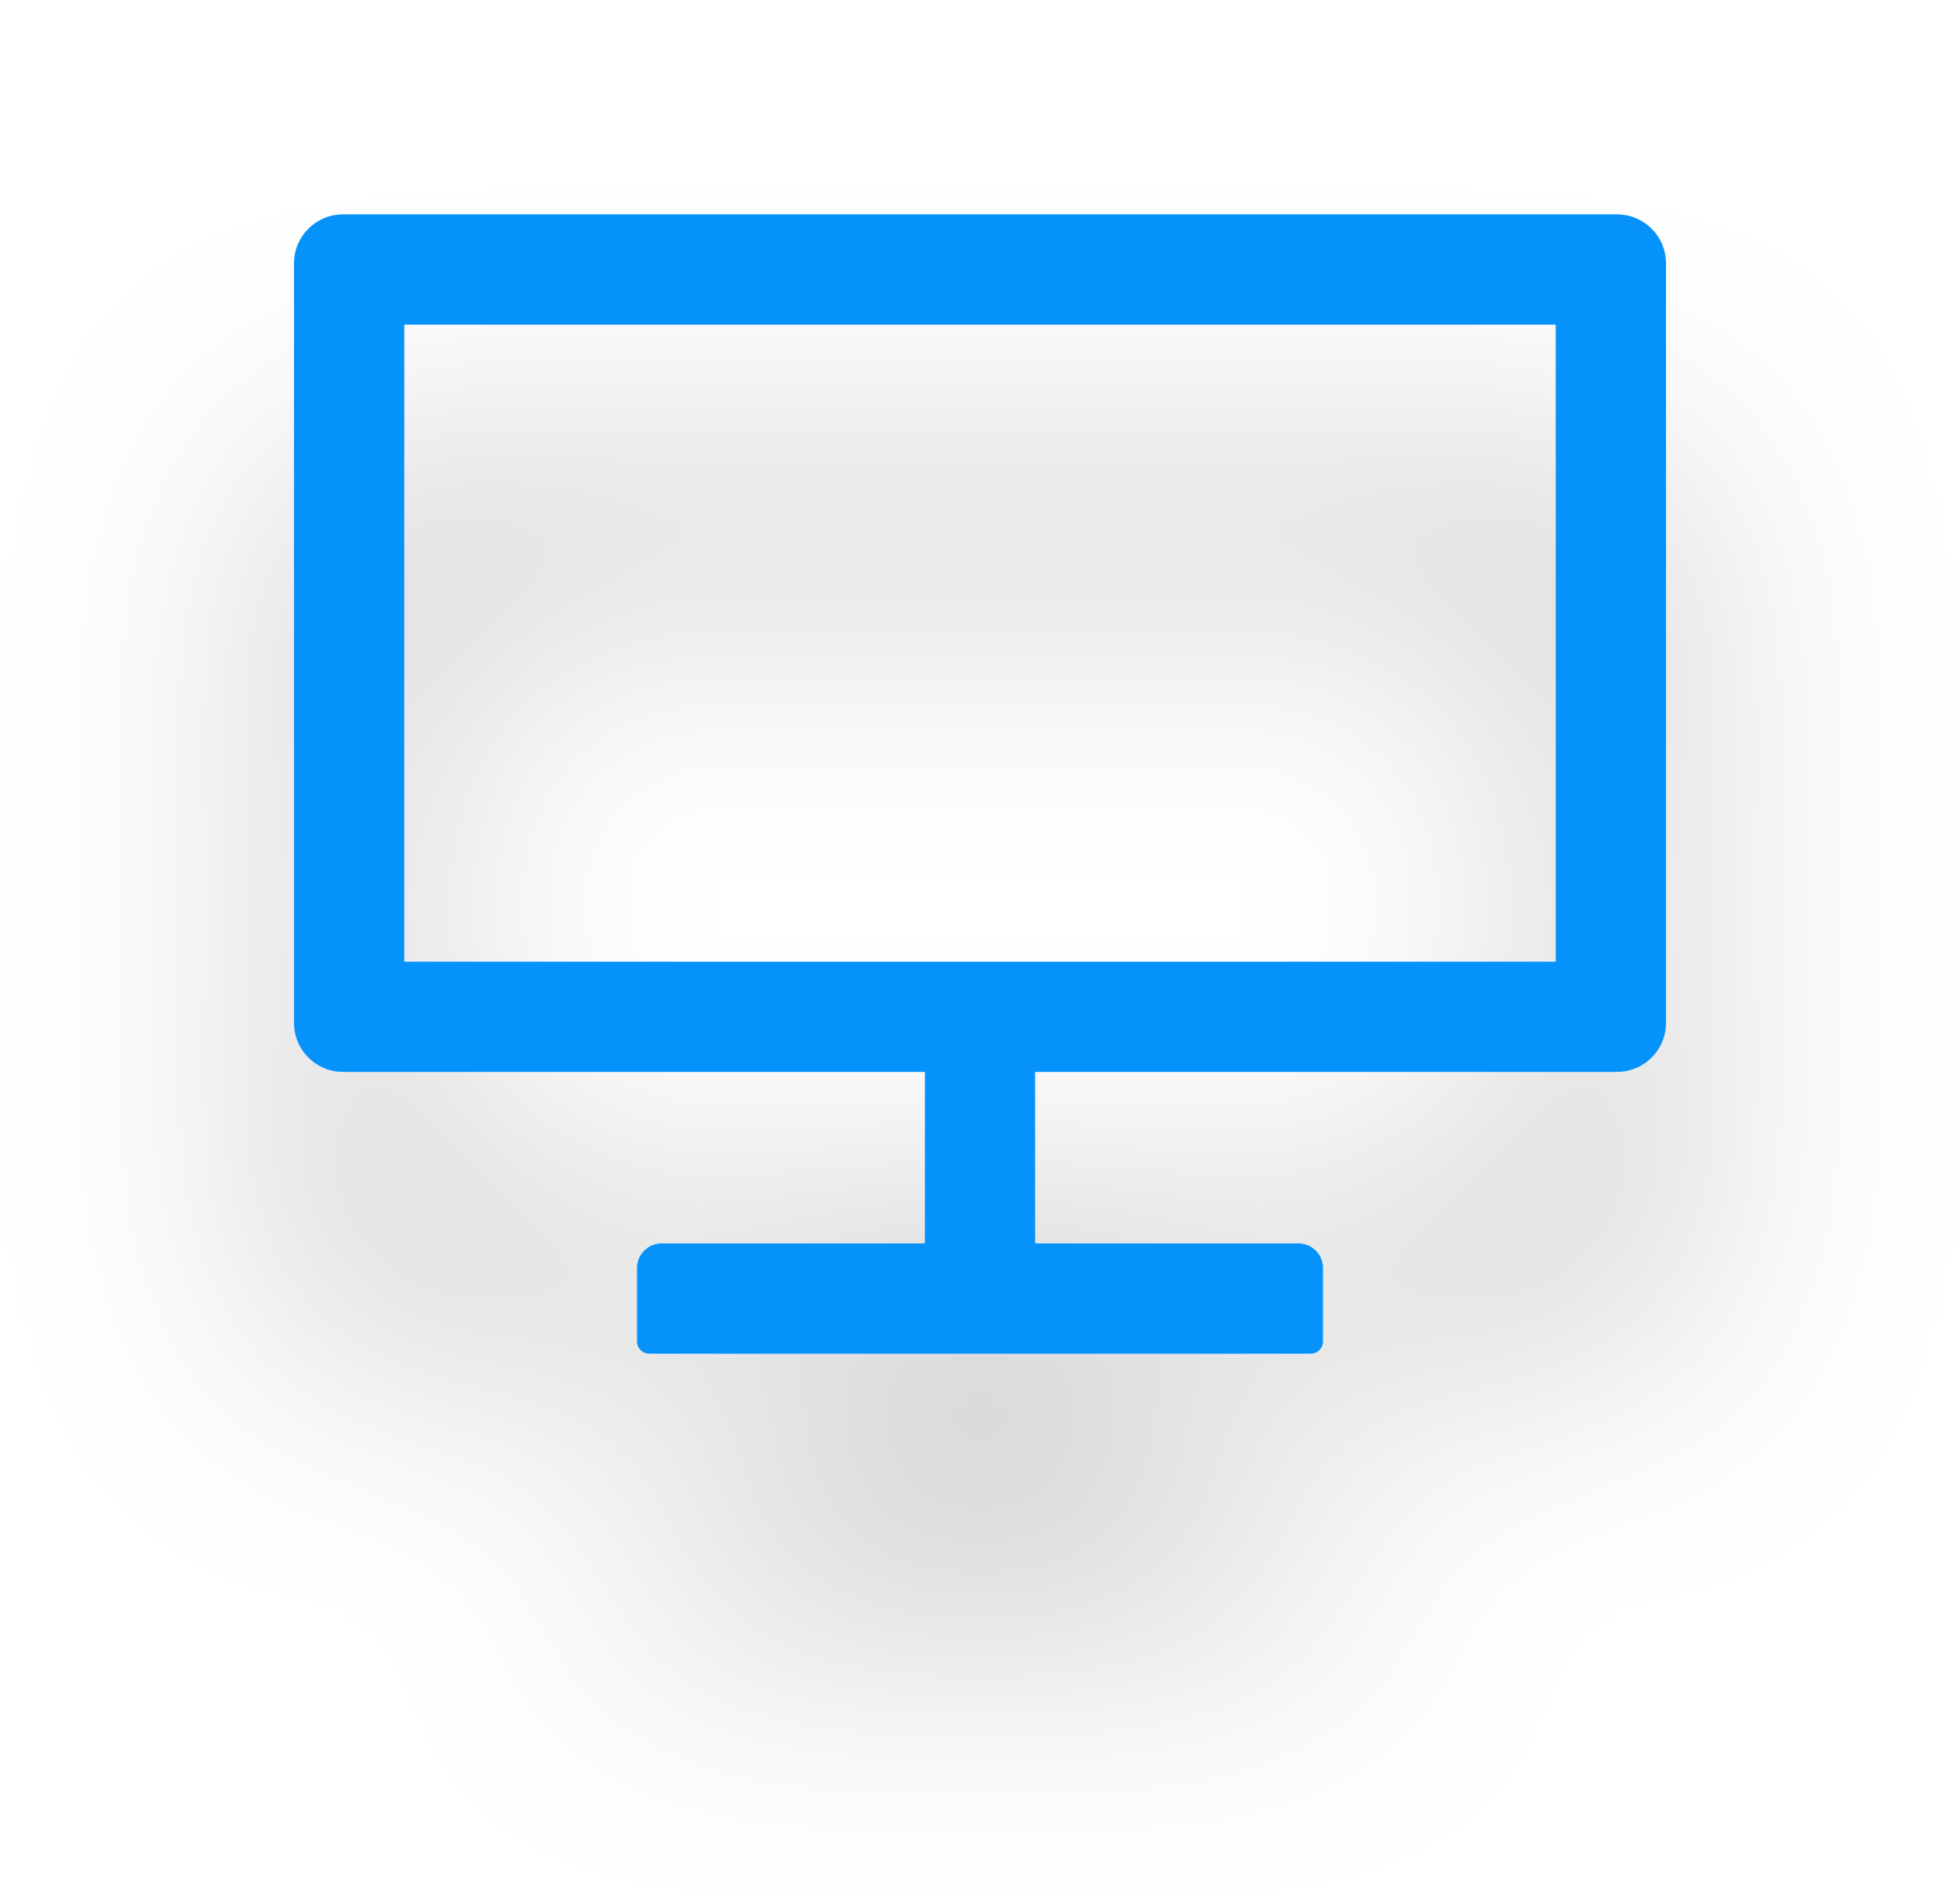
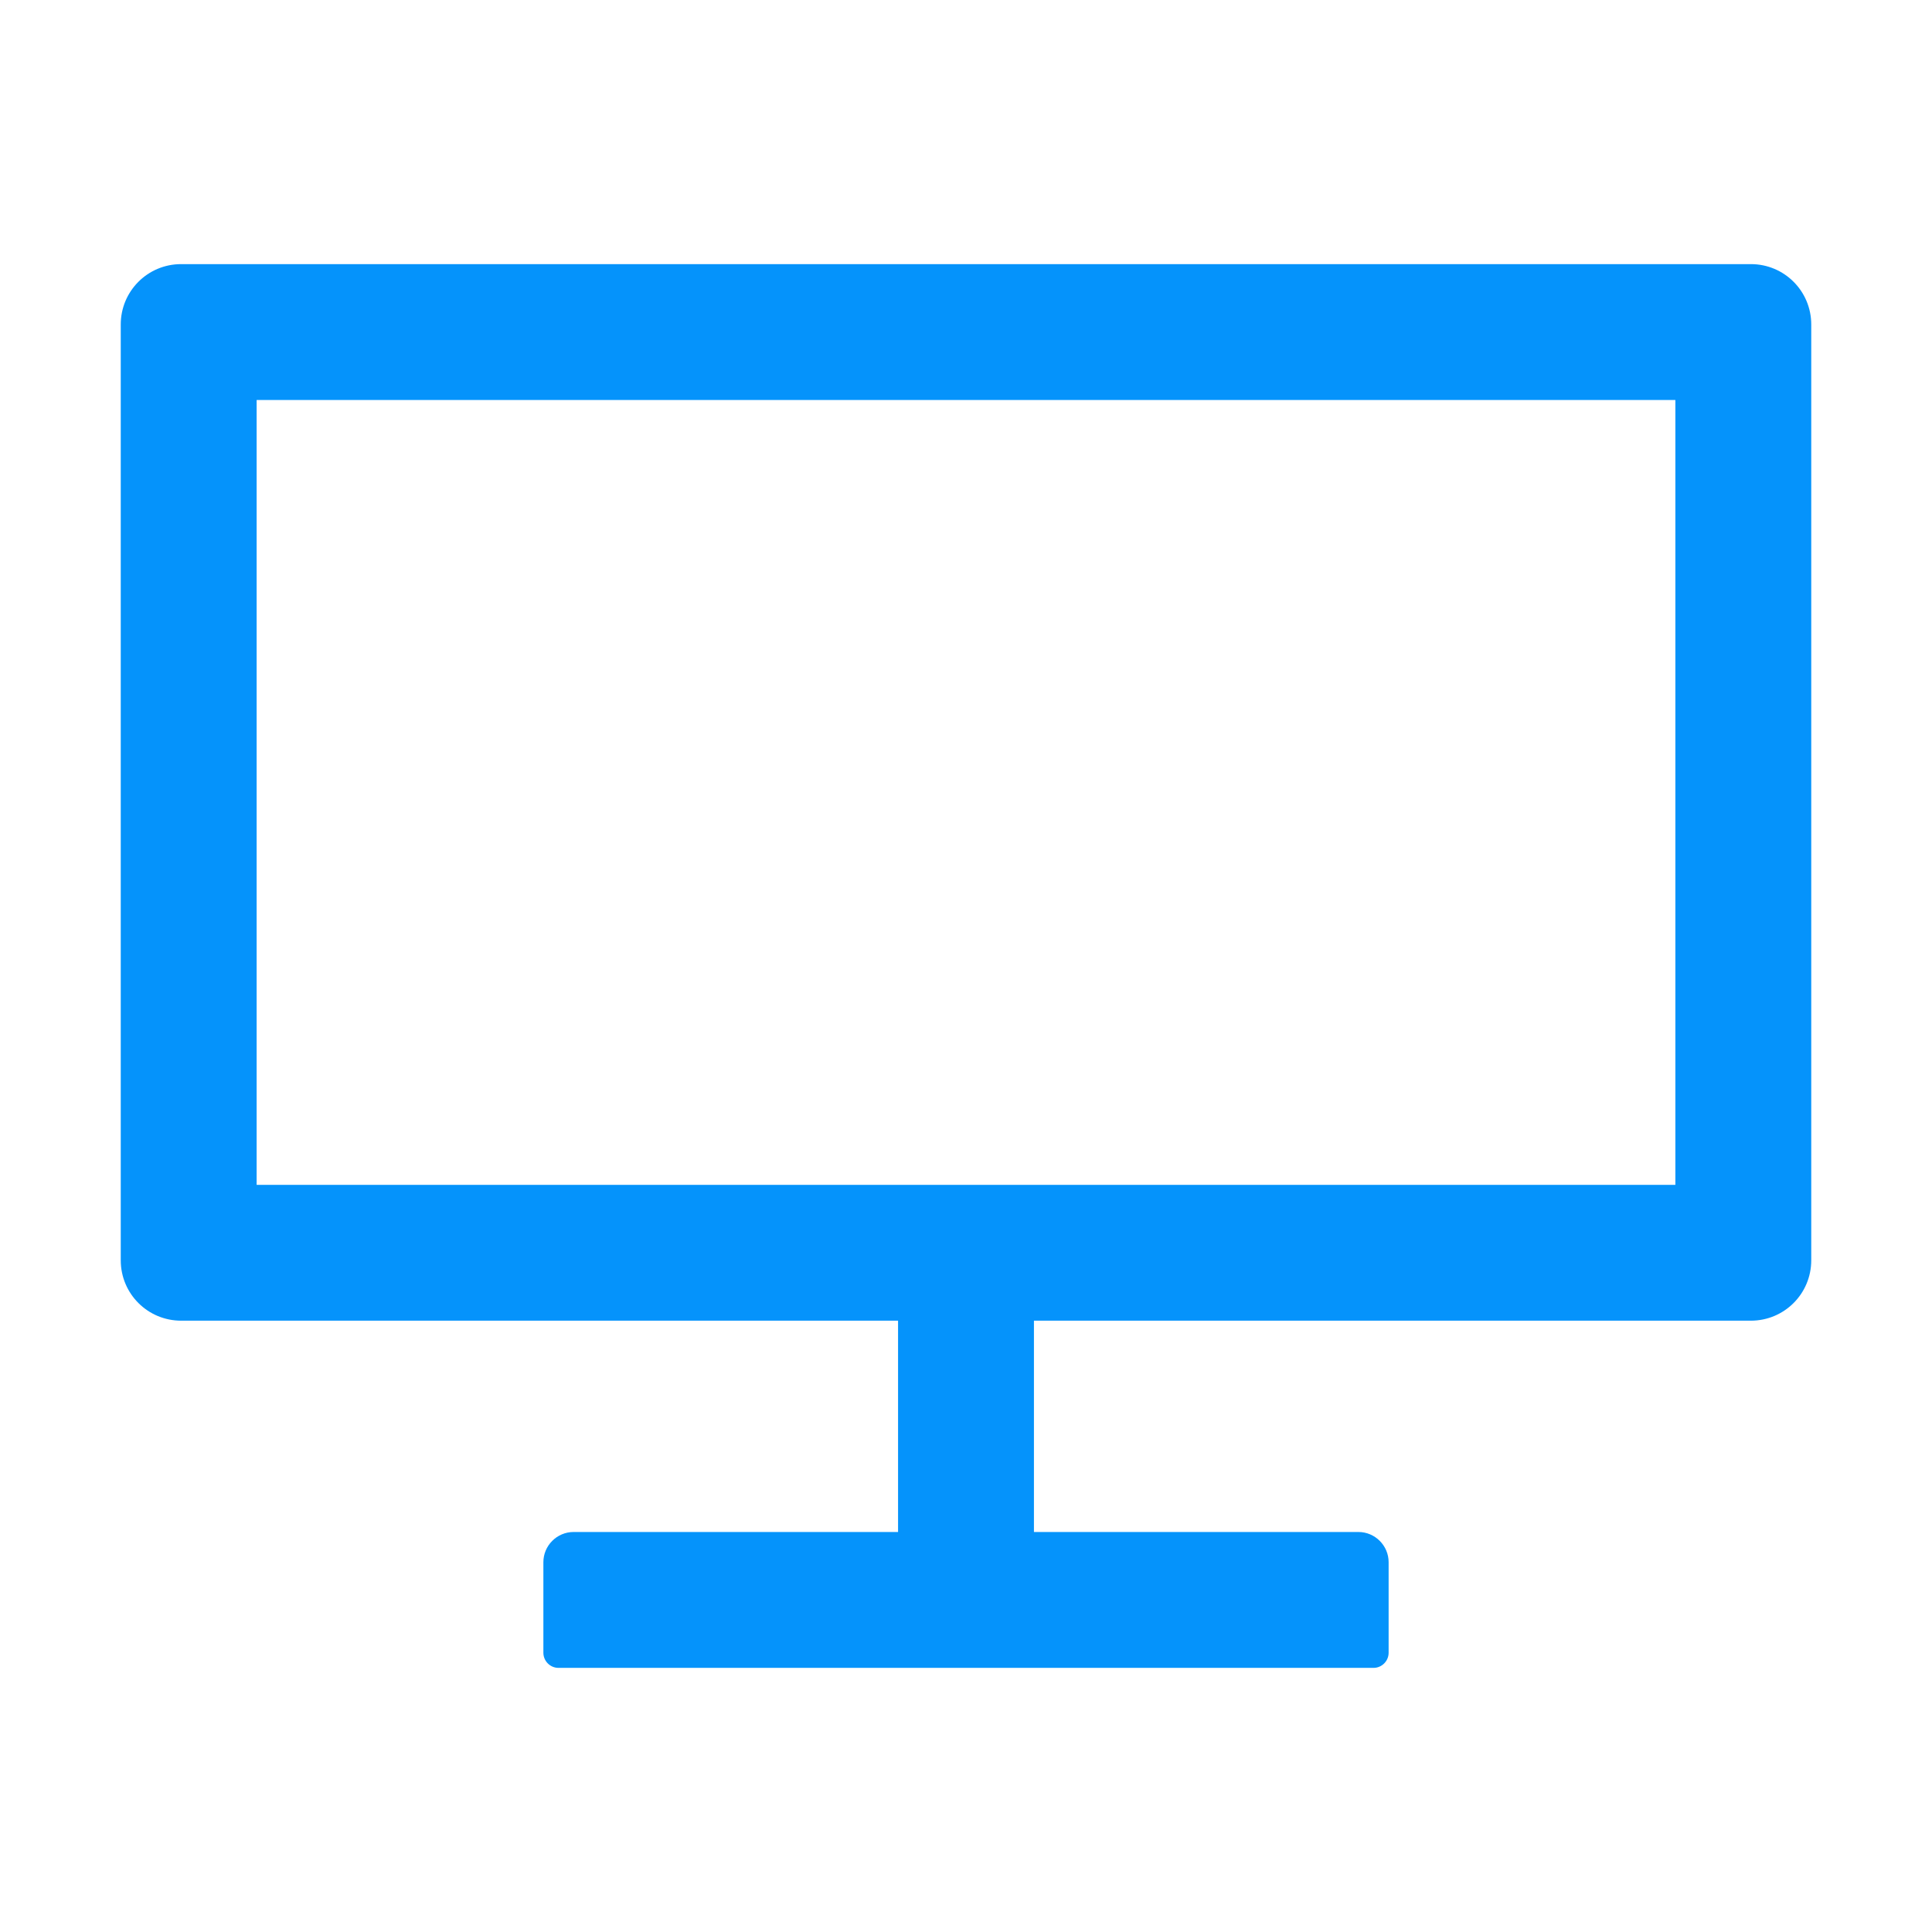
- <svg xmlns="http://www.w3.org/2000/svg" width="30" height="29" viewBox="0 0 30 29" fill="none">
-   <g filter="url(#filter0_d)">
-     <path d="M24.75 3.281H5.25C4.835 3.281 4.5 3.616 4.5 4.031V15.656C4.5 16.071 4.835 16.406 5.25 16.406H14.156V19.031H10.125C9.919 19.031 9.75 19.2 9.75 19.406V20.531C9.75 20.634 9.834 20.719 9.938 20.719H20.062C20.166 20.719 20.25 20.634 20.25 20.531V19.406C20.25 19.2 20.081 19.031 19.875 19.031H15.844V16.406H24.75C25.165 16.406 25.5 16.071 25.5 15.656V4.031C25.5 3.616 25.165 3.281 24.75 3.281ZM23.812 14.719H6.188V4.969H23.812V14.719Z" fill="#0593FB" />
-   </g>
-   <defs>
-     <filter id="filter0_d" x="-1" y="0" width="32" height="32" filterUnits="userSpaceOnUse" color-interpolation-filters="sRGB">
-       <feFlood flood-opacity="0" result="BackgroundImageFix" />
-       <feColorMatrix in="SourceAlpha" type="matrix" values="0 0 0 0 0 0 0 0 0 0 0 0 0 0 0 0 0 0 127 0" />
-       <feOffset dy="4" />
-       <feGaussianBlur stdDeviation="2" />
-       <feColorMatrix type="matrix" values="0 0 0 0 0 0 0 0 0 0 0 0 0 0 0 0 0 0 0.25 0" />
-       <feBlend mode="normal" in2="BackgroundImageFix" result="effect1_dropShadow" />
-       <feBlend mode="normal" in="SourceGraphic" in2="effect1_dropShadow" result="shape" />
-     </filter>
-   </defs>
+ <svg xmlns="http://www.w3.org/2000/svg" width="24" height="24" viewBox="0 0 24 24" fill="none">
+   <path d="M21.75 3.281H2.25C1.835 3.281 1.5 3.616 1.5 4.031V15.656C1.5 16.071 1.835 16.406 2.25 16.406H11.156V19.031H7.125C6.919 19.031 6.75 19.2 6.75 19.406V20.531C6.75 20.634 6.834 20.719 6.938 20.719H17.062C17.166 20.719 17.25 20.634 17.25 20.531V19.406C17.25 19.2 17.081 19.031 16.875 19.031H12.844V16.406H21.75C22.165 16.406 22.5 16.071 22.5 15.656V4.031C22.5 3.616 22.165 3.281 21.75 3.281ZM20.812 14.719H3.188V4.969H20.812V14.719Z" fill="#0593FB" />
</svg>
